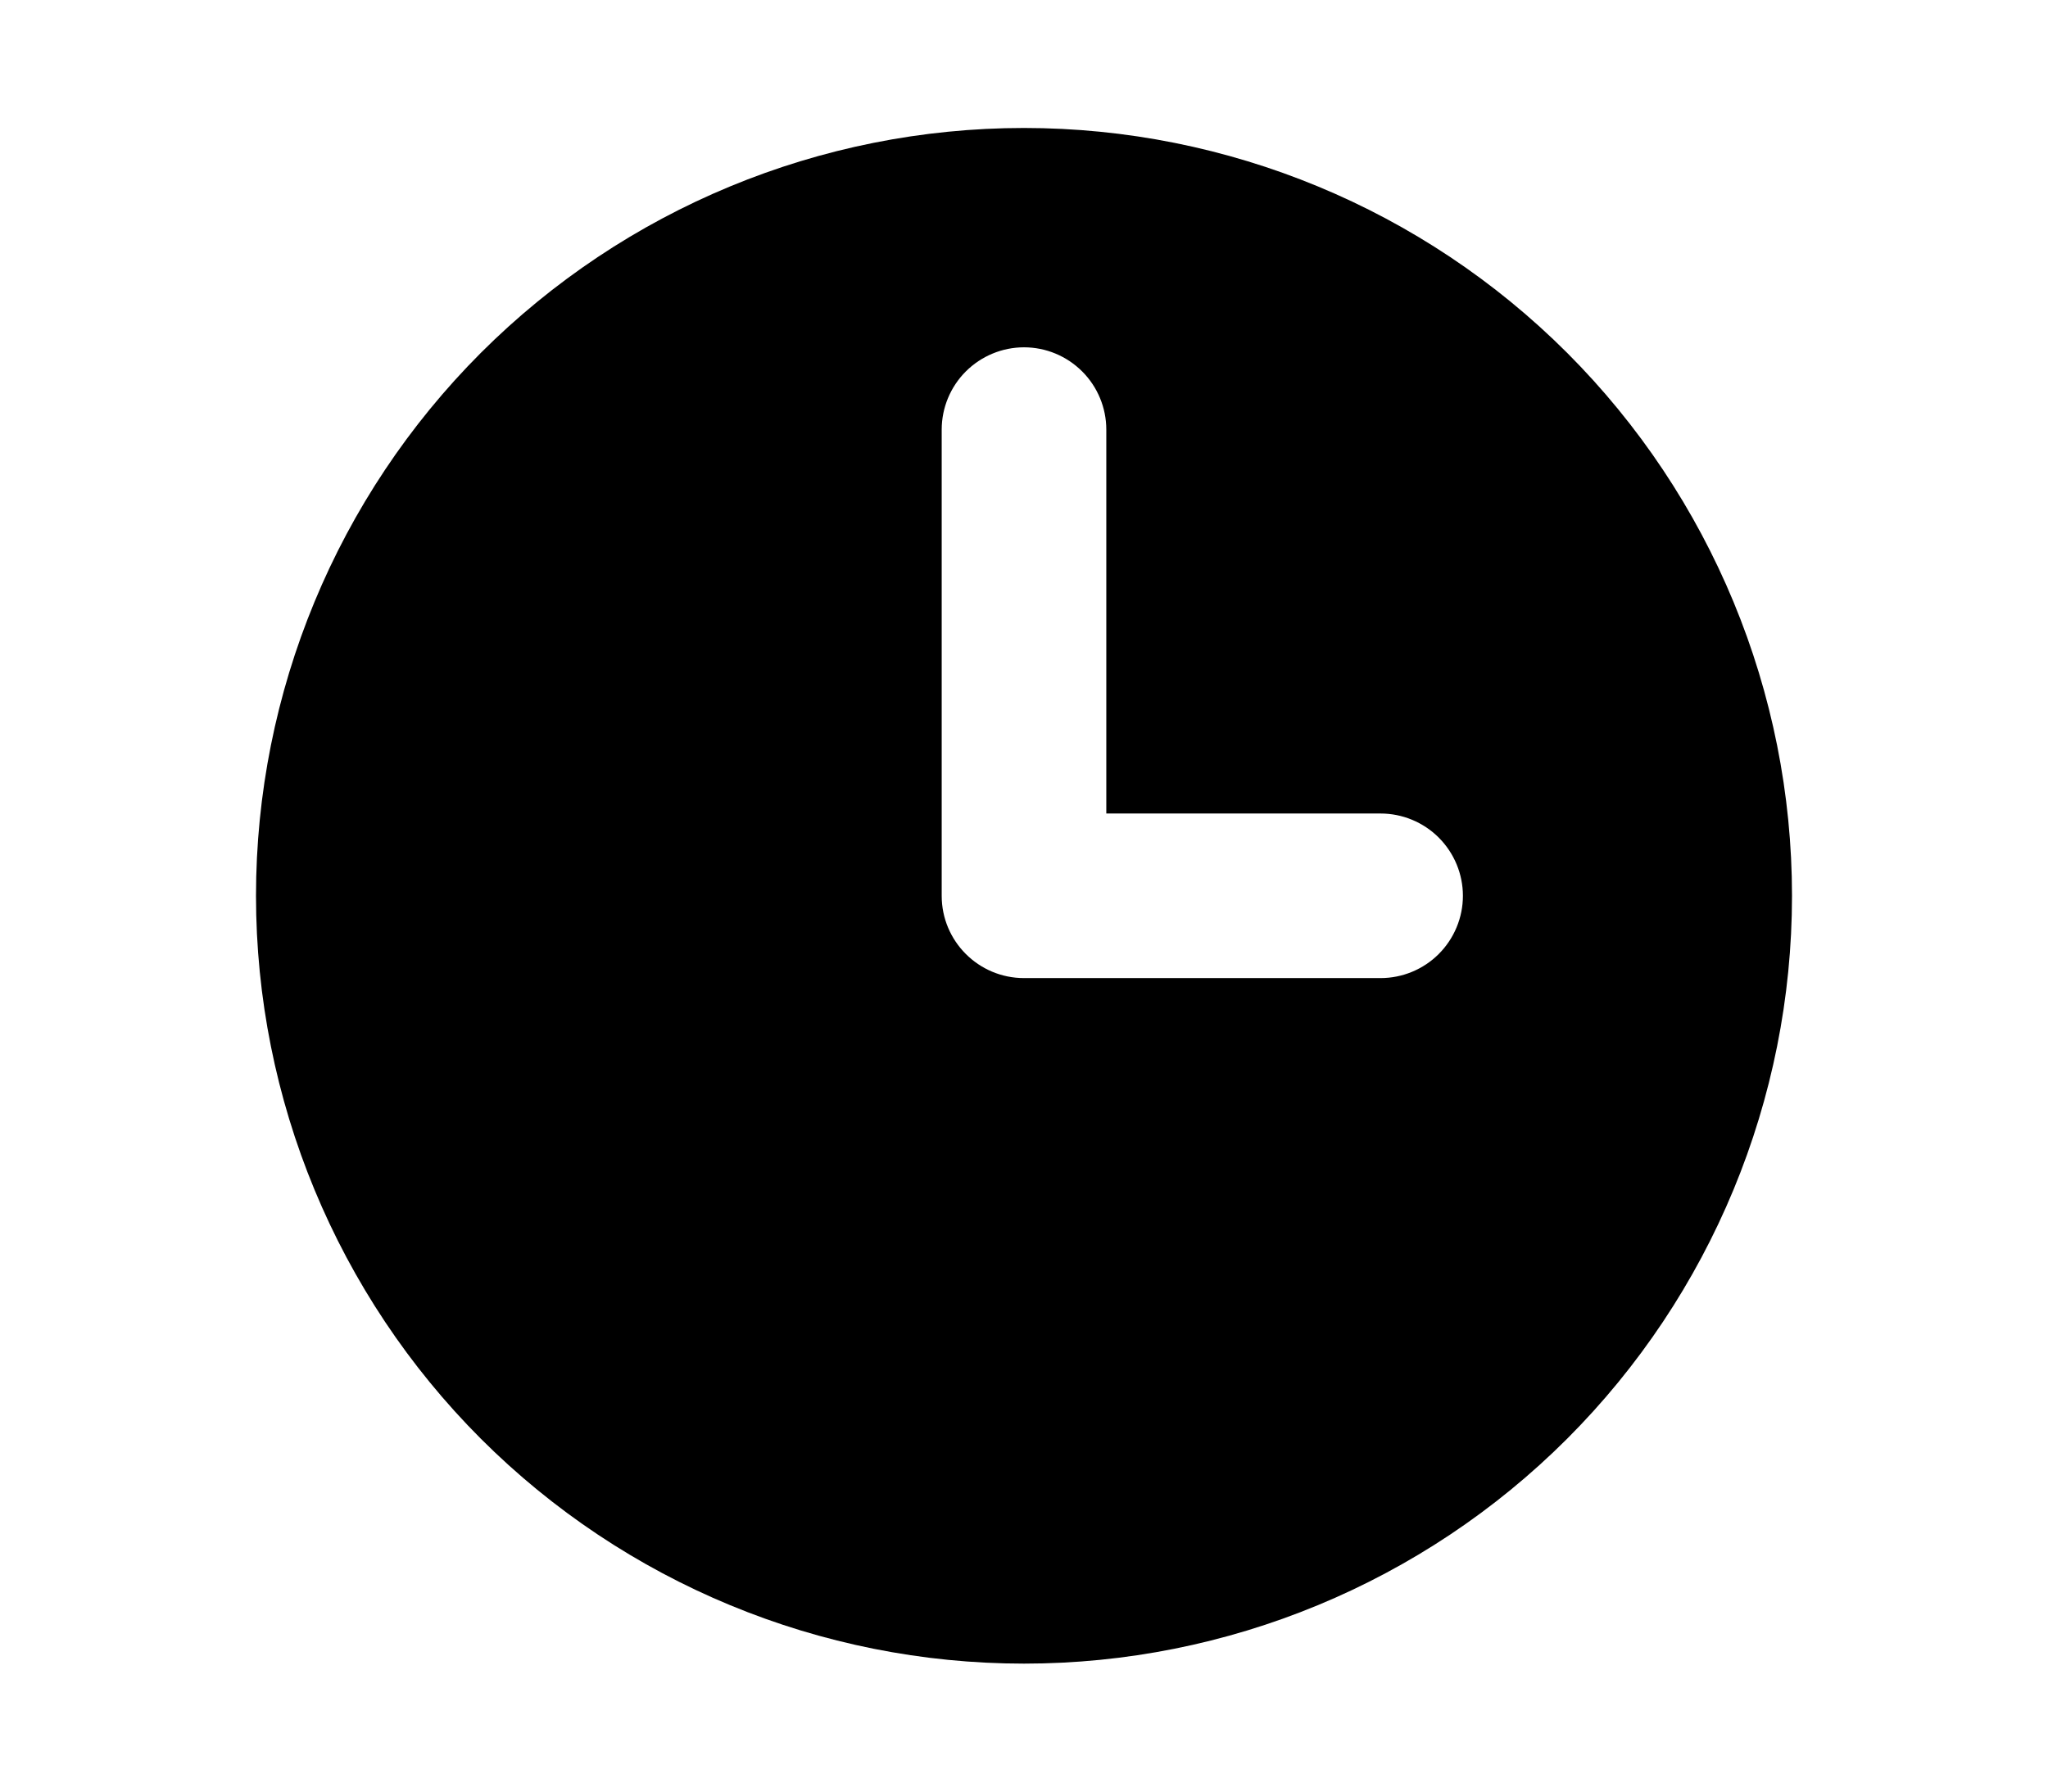
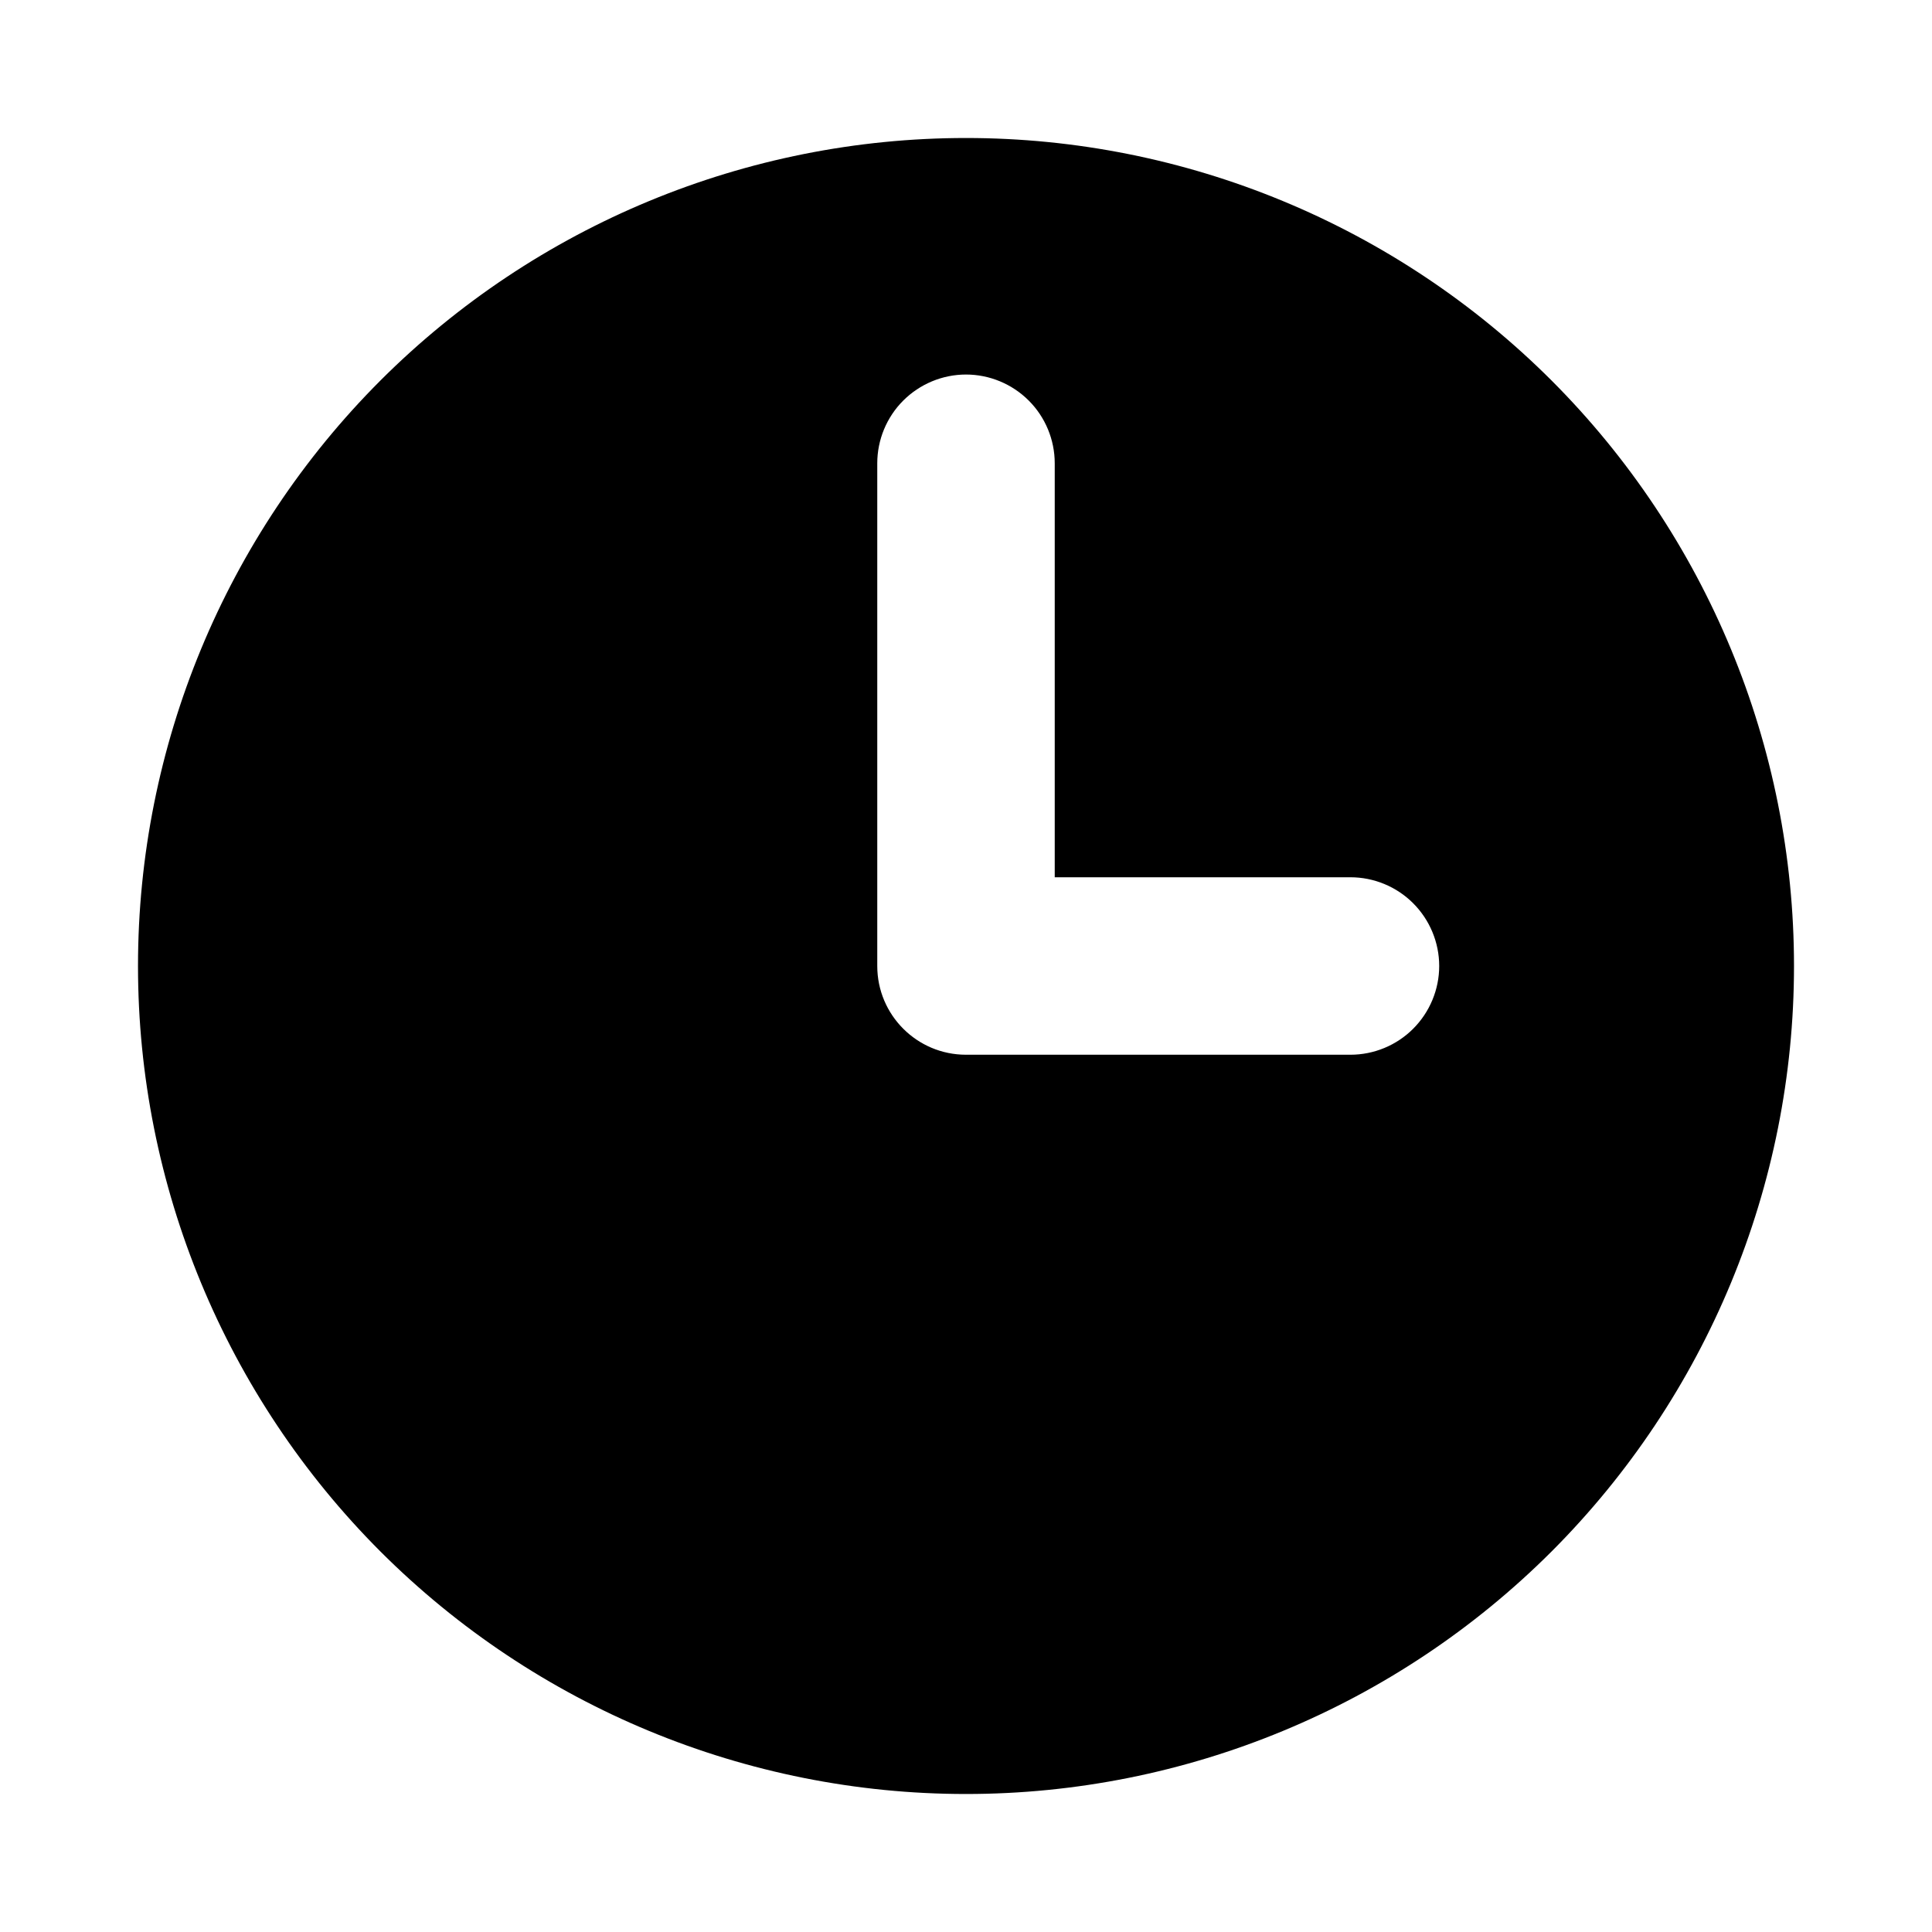
- <svg xmlns="http://www.w3.org/2000/svg" width="16" height="14" viewBox="0 0 16 14" fill="none">
-   <path fill-rule="evenodd" clip-rule="evenodd" d="M2 7C2 5.409 2.632 3.883 3.757 2.757C4.883 1.632 6.409 1 8 1C9.591 1 11.117 1.632 12.243 2.757C13.368 3.883 14 5.409 14 7C14 8.591 13.368 10.117 12.243 11.243C11.117 12.368 9.591 13 8 13C6.409 13 4.883 12.368 3.757 11.243C2.632 10.117 2 8.591 2 7ZM8.643 3.357C8.643 3.187 8.575 3.023 8.455 2.903C8.334 2.782 8.171 2.714 8 2.714C7.83 2.714 7.666 2.782 7.545 2.903C7.425 3.023 7.357 3.187 7.357 3.357V7C7.357 7.355 7.645 7.643 8 7.643H10.786C10.956 7.643 11.12 7.575 11.24 7.455C11.361 7.334 11.429 7.17 11.429 7C11.429 6.83 11.361 6.666 11.24 6.545C11.12 6.425 10.956 6.357 10.786 6.357H8.643V3.357Z" fill="black" style="fill:black;fill-opacity:1;" />
+ <svg xmlns="http://www.w3.org/2000/svg" width="14" height="14" viewBox="0 0 14 14" fill="none">
+   <path fill-rule="evenodd" clip-rule="evenodd" d="M1 7C1 5.409 1.632 3.883 2.757 2.757C3.883 1.632 5.409 1 7 1C8.591 1 10.117 1.632 11.243 2.757C12.368 3.883 13 5.409 13 7C13 8.591 12.368 10.117 11.243 11.243C10.117 12.368 8.591 13 7 13C5.409 13 3.883 12.368 2.757 11.243C1.632 10.117 1 8.591 1 7ZM7.643 3.357C7.643 3.187 7.575 3.023 7.455 2.903C7.334 2.782 7.17 2.714 7 2.714C6.83 2.714 6.666 2.782 6.545 2.903C6.425 3.023 6.357 3.187 6.357 3.357V7C6.357 7.355 6.645 7.643 7 7.643H9.786C9.956 7.643 10.12 7.575 10.24 7.455C10.361 7.334 10.429 7.17 10.429 7C10.429 6.83 10.361 6.666 10.24 6.545C10.12 6.425 9.956 6.357 9.786 6.357H7.643V3.357Z" fill="black" style="fill:black;fill-opacity:1;" />
</svg>
